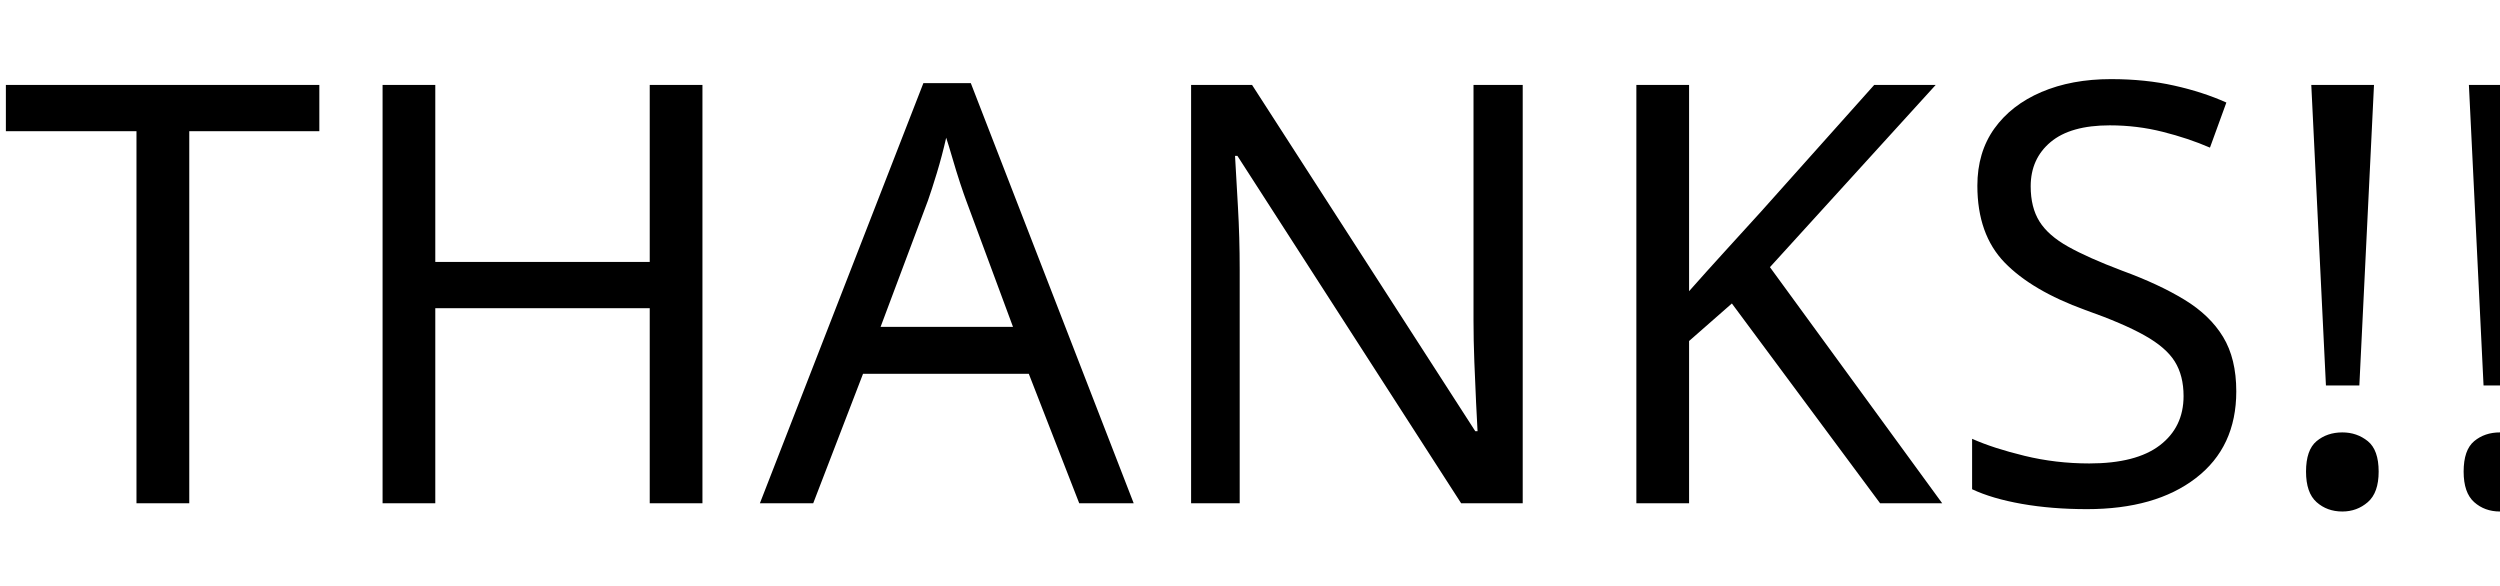
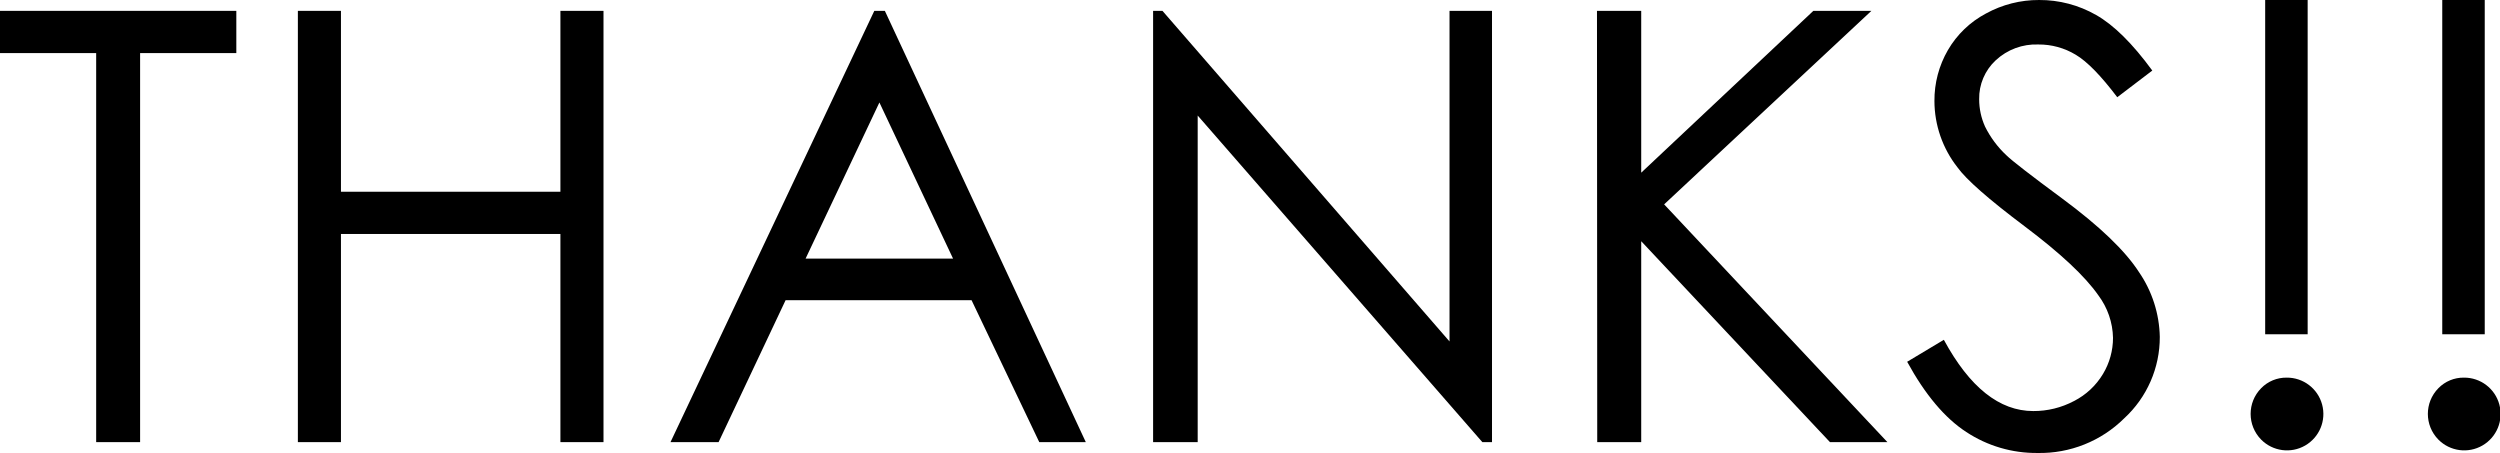
- <svg xmlns="http://www.w3.org/2000/svg" viewBox="0 0 512.05 120">
-   <defs>
-     <style>.cls-1{font-size:120px;font-family:CenturyGothic, Century Gothic;}</style>
-   </defs>
+ <svg xmlns="http://www.w3.org/2000/svg" viewBox="0 0 499.63 90.53">
  <g id="レイヤー_2" data-name="レイヤー 2">
    <g id="レイヤー_1-2" data-name="レイヤー 1">
-       <text class="cls-1" transform="translate(0 103.08)">THANKS!!</text>
+       <path d="M0,10.61V2.17H47.23v8.44H28V88.36H19.22V10.61Z" />
+       <path d="M59.53,2.17h8.61V38.32H112V2.17h8.61V88.36H112V46.76H68.14v41.6H59.53Z" />
+       <path d="M176.84,2.17,217,88.36h-9.3L194.17,60H157L143.61,88.36H134L174.73,2.17Zm-1.09,18.31L161,51.68h29.47Z" />
+       <path d="M230.45,88.36V2.17h1.87l57.37,66.07V2.17h8.49V88.36h-1.93L239.36,23.09V88.36Z" />
+       <path d="M319.16,2.17H328V34.51L362.4,2.17H374L332.58,40.84,377.2,88.36H365.72L328,48.21V88.36h-8.79Z" />
+       <path d="M381.15,72.3l7.33-4.39q7.72,14.24,17.87,14.24a17.19,17.19,0,0,0,8.14-2,14.36,14.36,0,0,0,5.8-5.42,14,14,0,0,0,2-7.21,14.66,14.66,0,0,0-2.93-8.5q-4-5.73-14.77-13.82T391.17,33.4a21.52,21.52,0,0,1-4.57-13.19A20,20,0,0,1,389.3,10a19.15,19.15,0,0,1,7.58-7.29A21.88,21.88,0,0,1,407.52,0a22.72,22.72,0,0,1,11.4,3q5.29,3,11.22,11.1l-7,5.33c-3.25-4.29-6-7.13-8.3-8.49a14.23,14.23,0,0,0-7.47-2.05,11.81,11.81,0,0,0-8.52,3.16,10.35,10.35,0,0,0-3.31,7.79,13.29,13.29,0,0,0,1.17,5.45A20.06,20.06,0,0,0,401,31.05q1.69,1.65,11.13,8.62,11.19,8.27,15.35,14.71a23.7,23.7,0,0,1,4.16,12.94,22,22,0,0,1-7.12,16.29,23.92,23.92,0,0,1-17.31,6.92,25.42,25.42,0,0,1-14.24-4.19Q386.54,82.16,381.15,72.3Z" />
+       <path d="M457,75.47a7.27,7.27,0,1,1-5.1,12.39,7.32,7.32,0,0,1,0-10.28A7,7,0,0,1,457,75.47ZM461.19,0V66.8H452.7V0Z" />
+       <path d="M492.42,75.47a7.27,7.27,0,1,1-5.1,12.39,7.32,7.32,0,0,1,0-10.28A7,7,0,0,1,492.42,75.47ZM496.58,0V66.8h-8.49V0Z" />
    </g>
  </g>
</svg>
